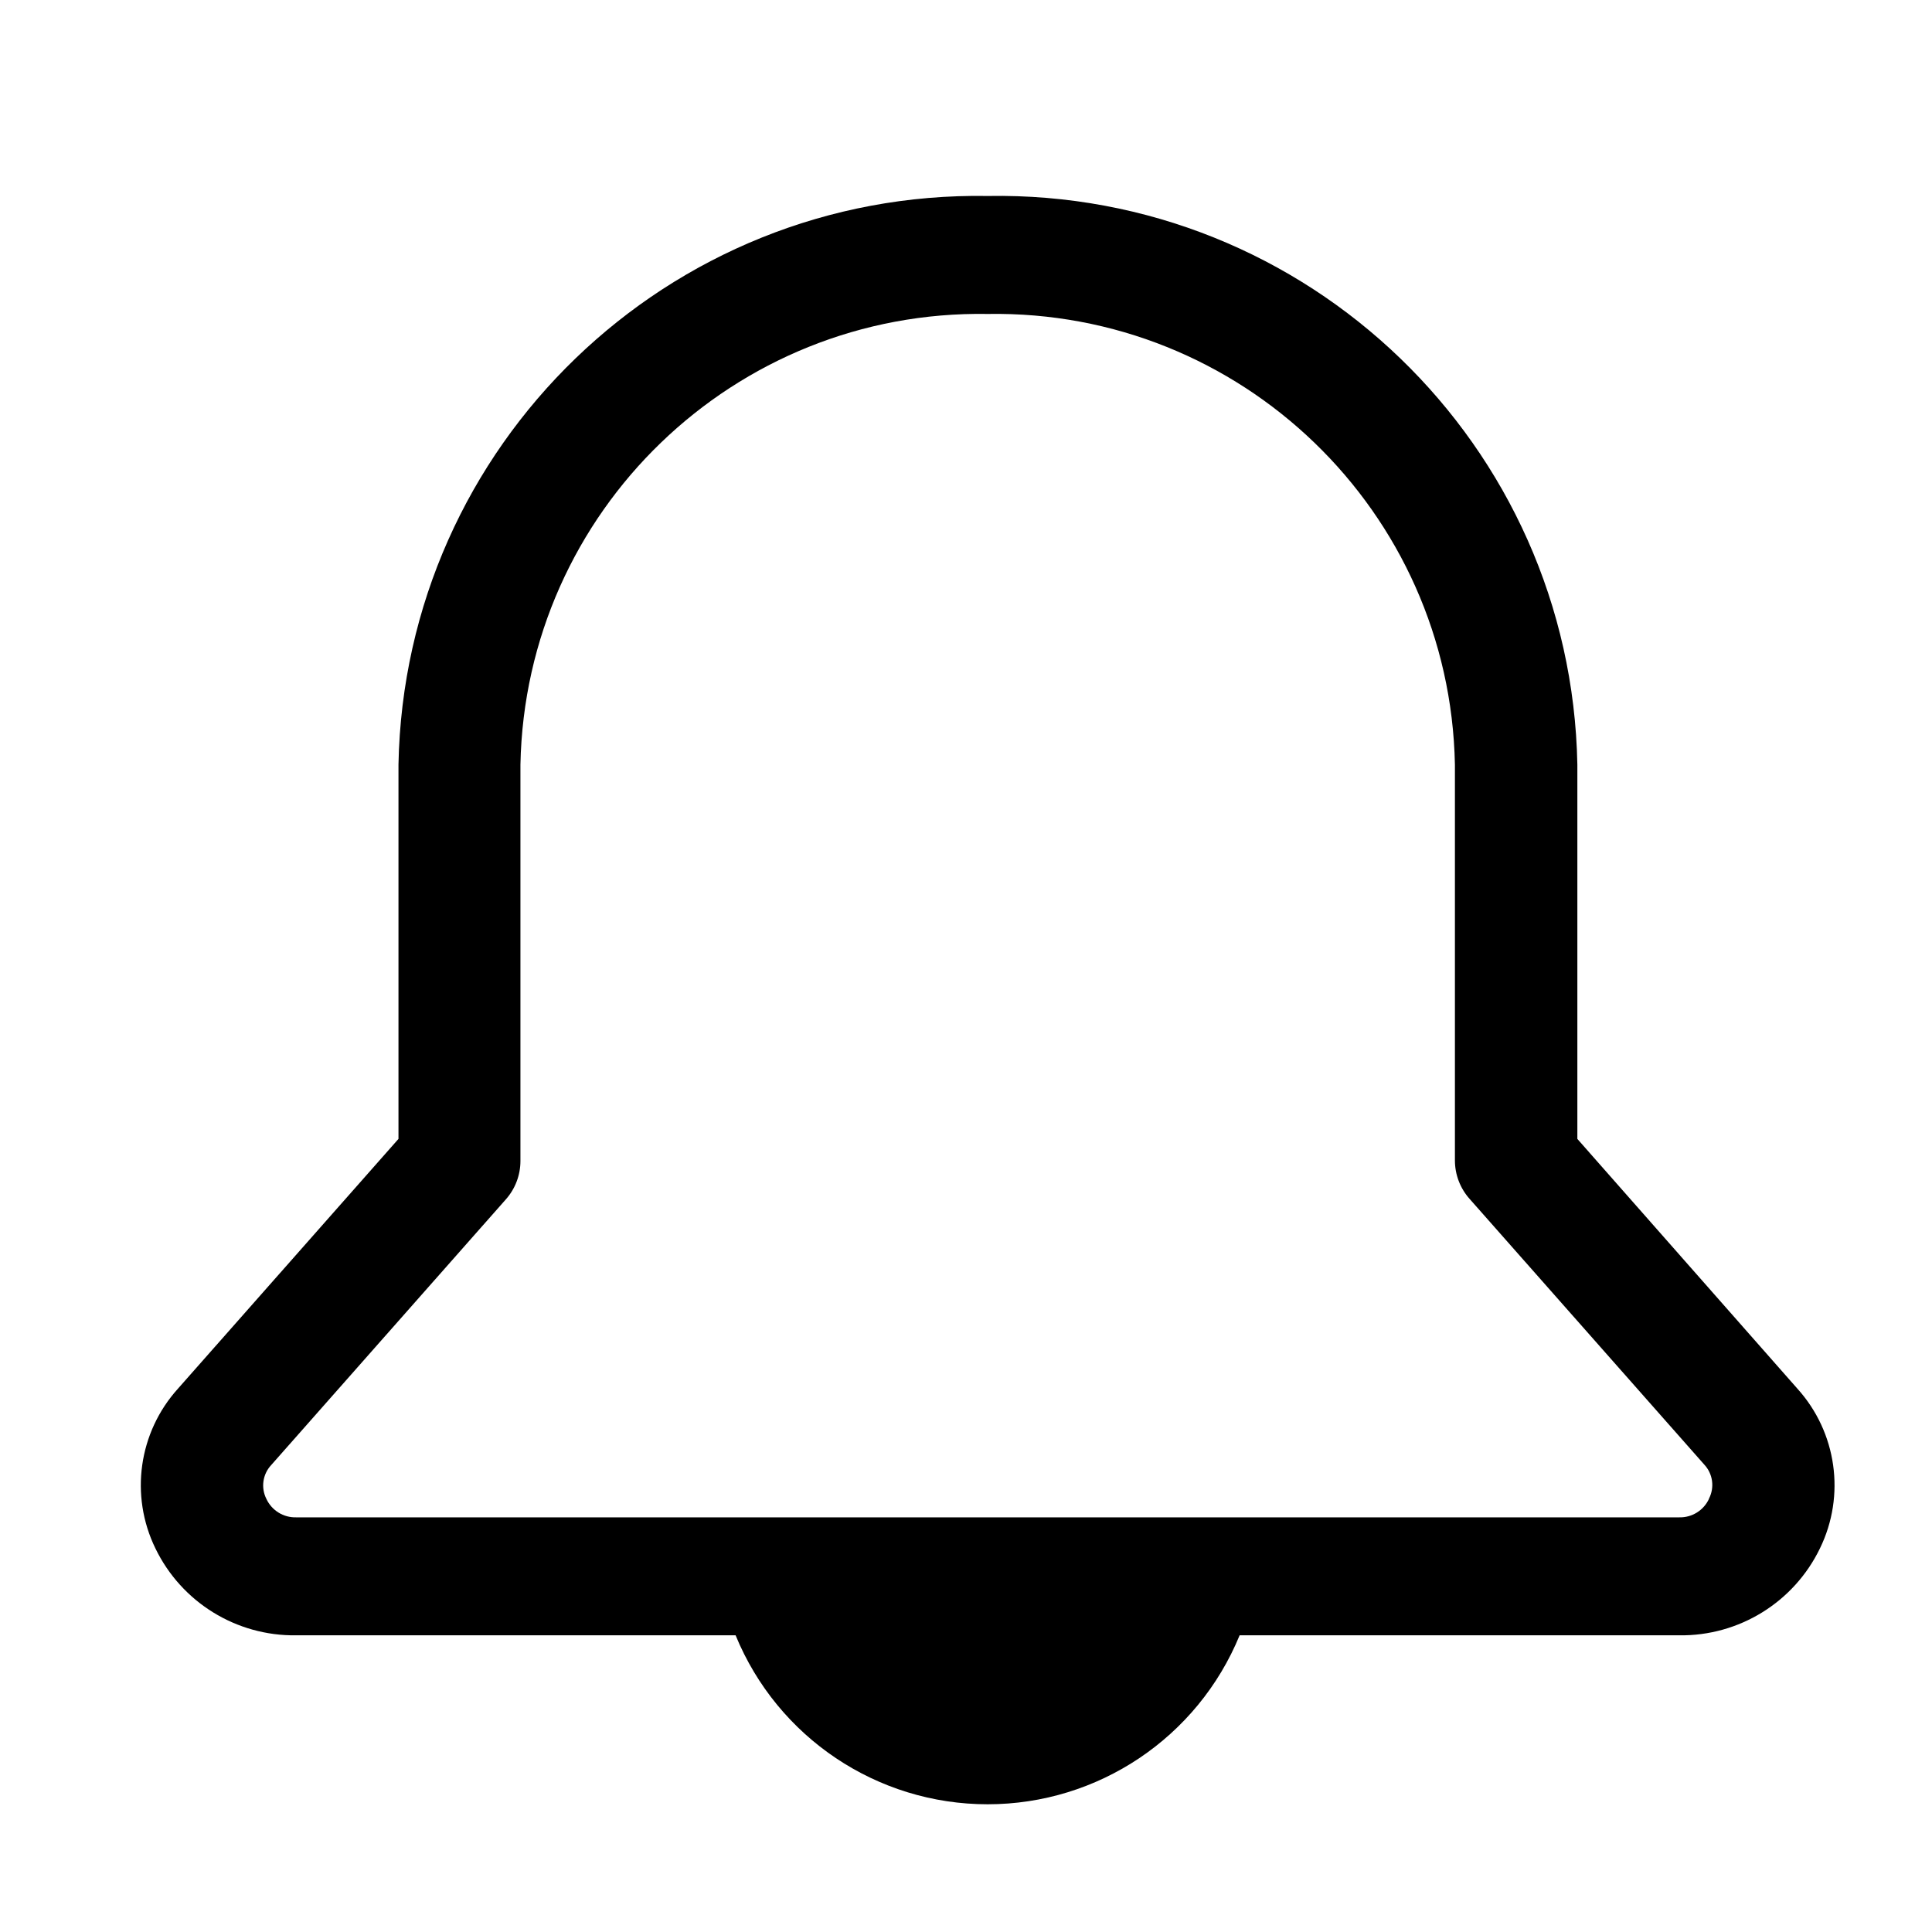
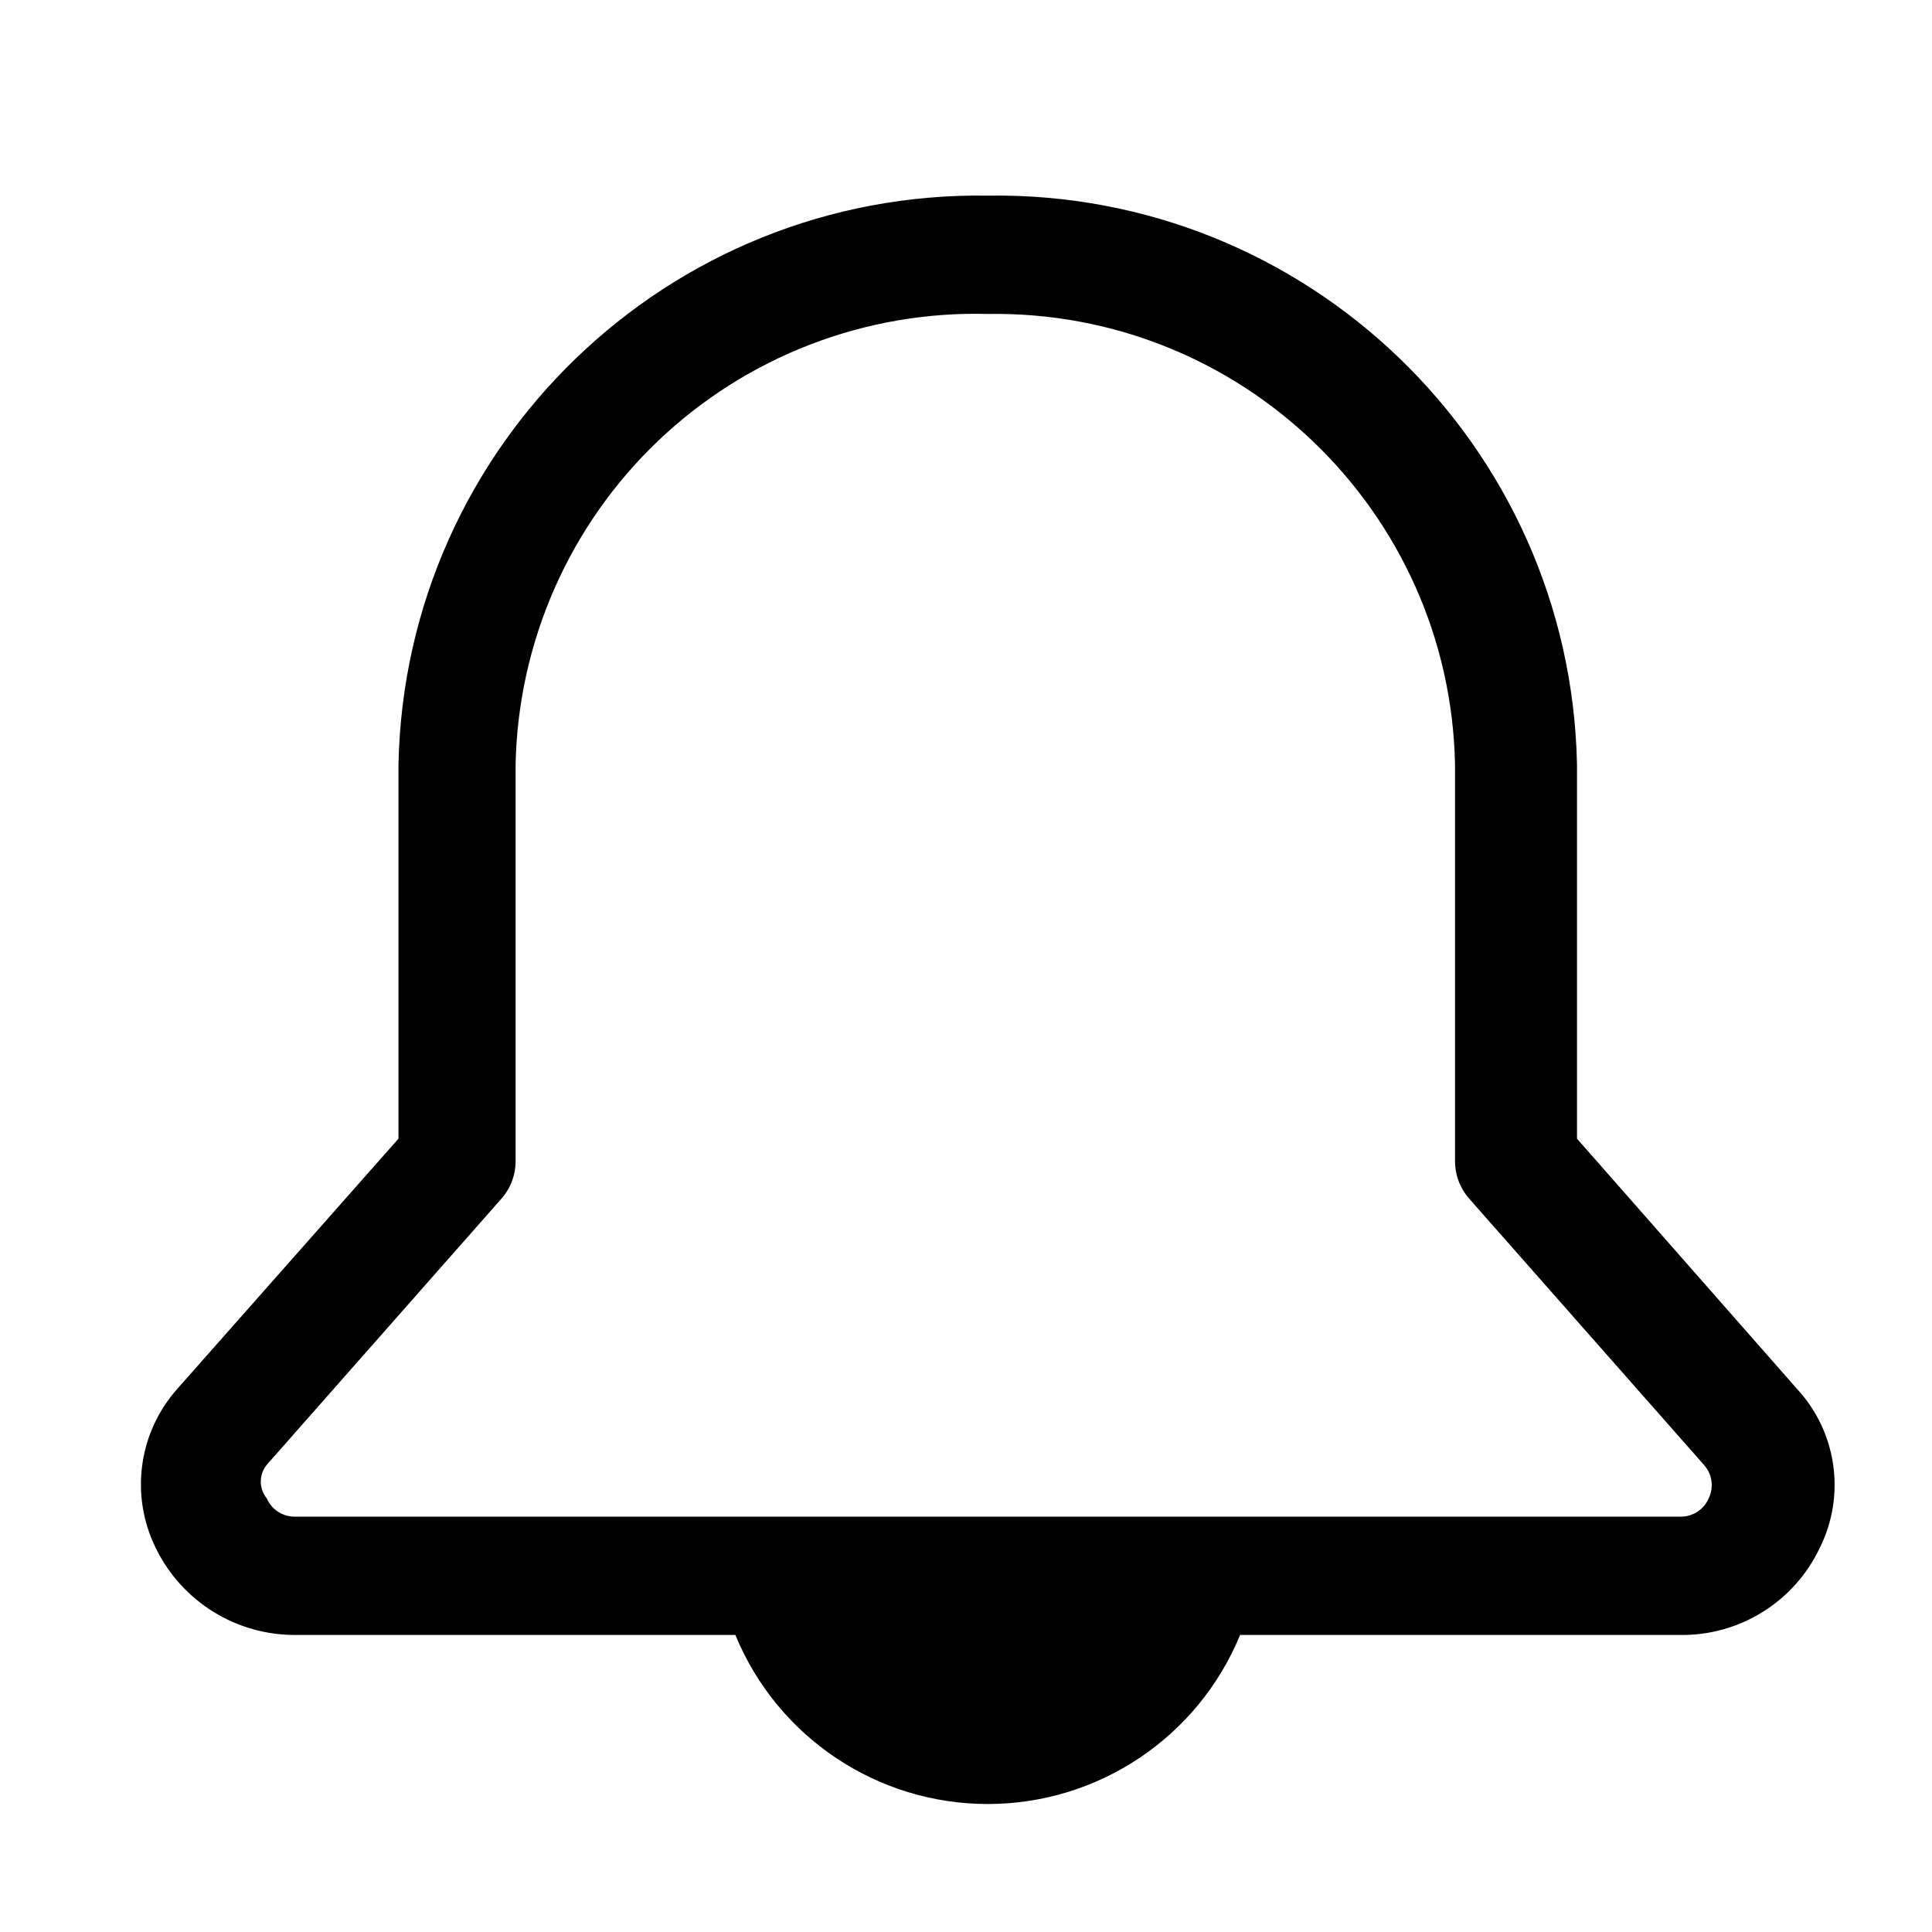
<svg xmlns="http://www.w3.org/2000/svg" viewBox="0 0 16 16">
  <g id="Layer_1" data-name="Layer 1">
-     <path d="M14.885,11.5,13.063,9.432v-3.1A4.8,4.8,0,0,0,8.18,1.623,4.8,4.8,0,0,0,3.3,6.332v3.1L1.474,11.5a1.193,1.193,0,0,0-.187,1.323,1.275,1.275,0,0,0,1.166.72H6.092a2.256,2.256,0,0,0,4.174,0h3.64a1.275,1.275,0,0,0,1.166-.72A1.193,1.193,0,0,0,14.885,11.5Zm-.732.913a.264.264,0,0,1-.247.153H2.453a.264.264,0,0,1-.247-.153.247.247,0,0,1,.04-.28l1.943-2.2a.479.479,0,0,0,.121-.317V6.332A3.807,3.807,0,0,1,8.18,2.6a3.807,3.807,0,0,1,3.869,3.732V9.611a.479.479,0,0,0,.121.317l1.943,2.2A.247.247,0,0,1,14.153,12.411Z" />
+     <path d="M14.88,11.5,13.06,9.43V6.33A4.81,4.81,0,0,0,8.18,1.62,4.81,4.81,0,0,0,3.3,6.33v3.1L1.47,11.5a1.19,1.19,0,0,0-.18,1.32,1.28,1.28,0,0,0,1.16.72H6.09a2.26,2.26,0,0,0,4.18,0h3.64a1.26,1.26,0,0,0,1.16-.72A1.17,1.17,0,0,0,14.88,11.5Zm-.73.91a.25.25,0,0,1-.24.15H2.45a.25.25,0,0,1-.24-.15.22.22,0,0,1,0-.28l1.94-2.2a.47.47,0,0,0,.12-.32V6.33A3.81,3.81,0,0,1,8.18,2.6a3.81,3.81,0,0,1,3.87,3.73V9.61a.47.47,0,0,0,.12.32l1.94,2.2A.25.25,0,0,1,14.15,12.41Z" />
  </g>
</svg>
